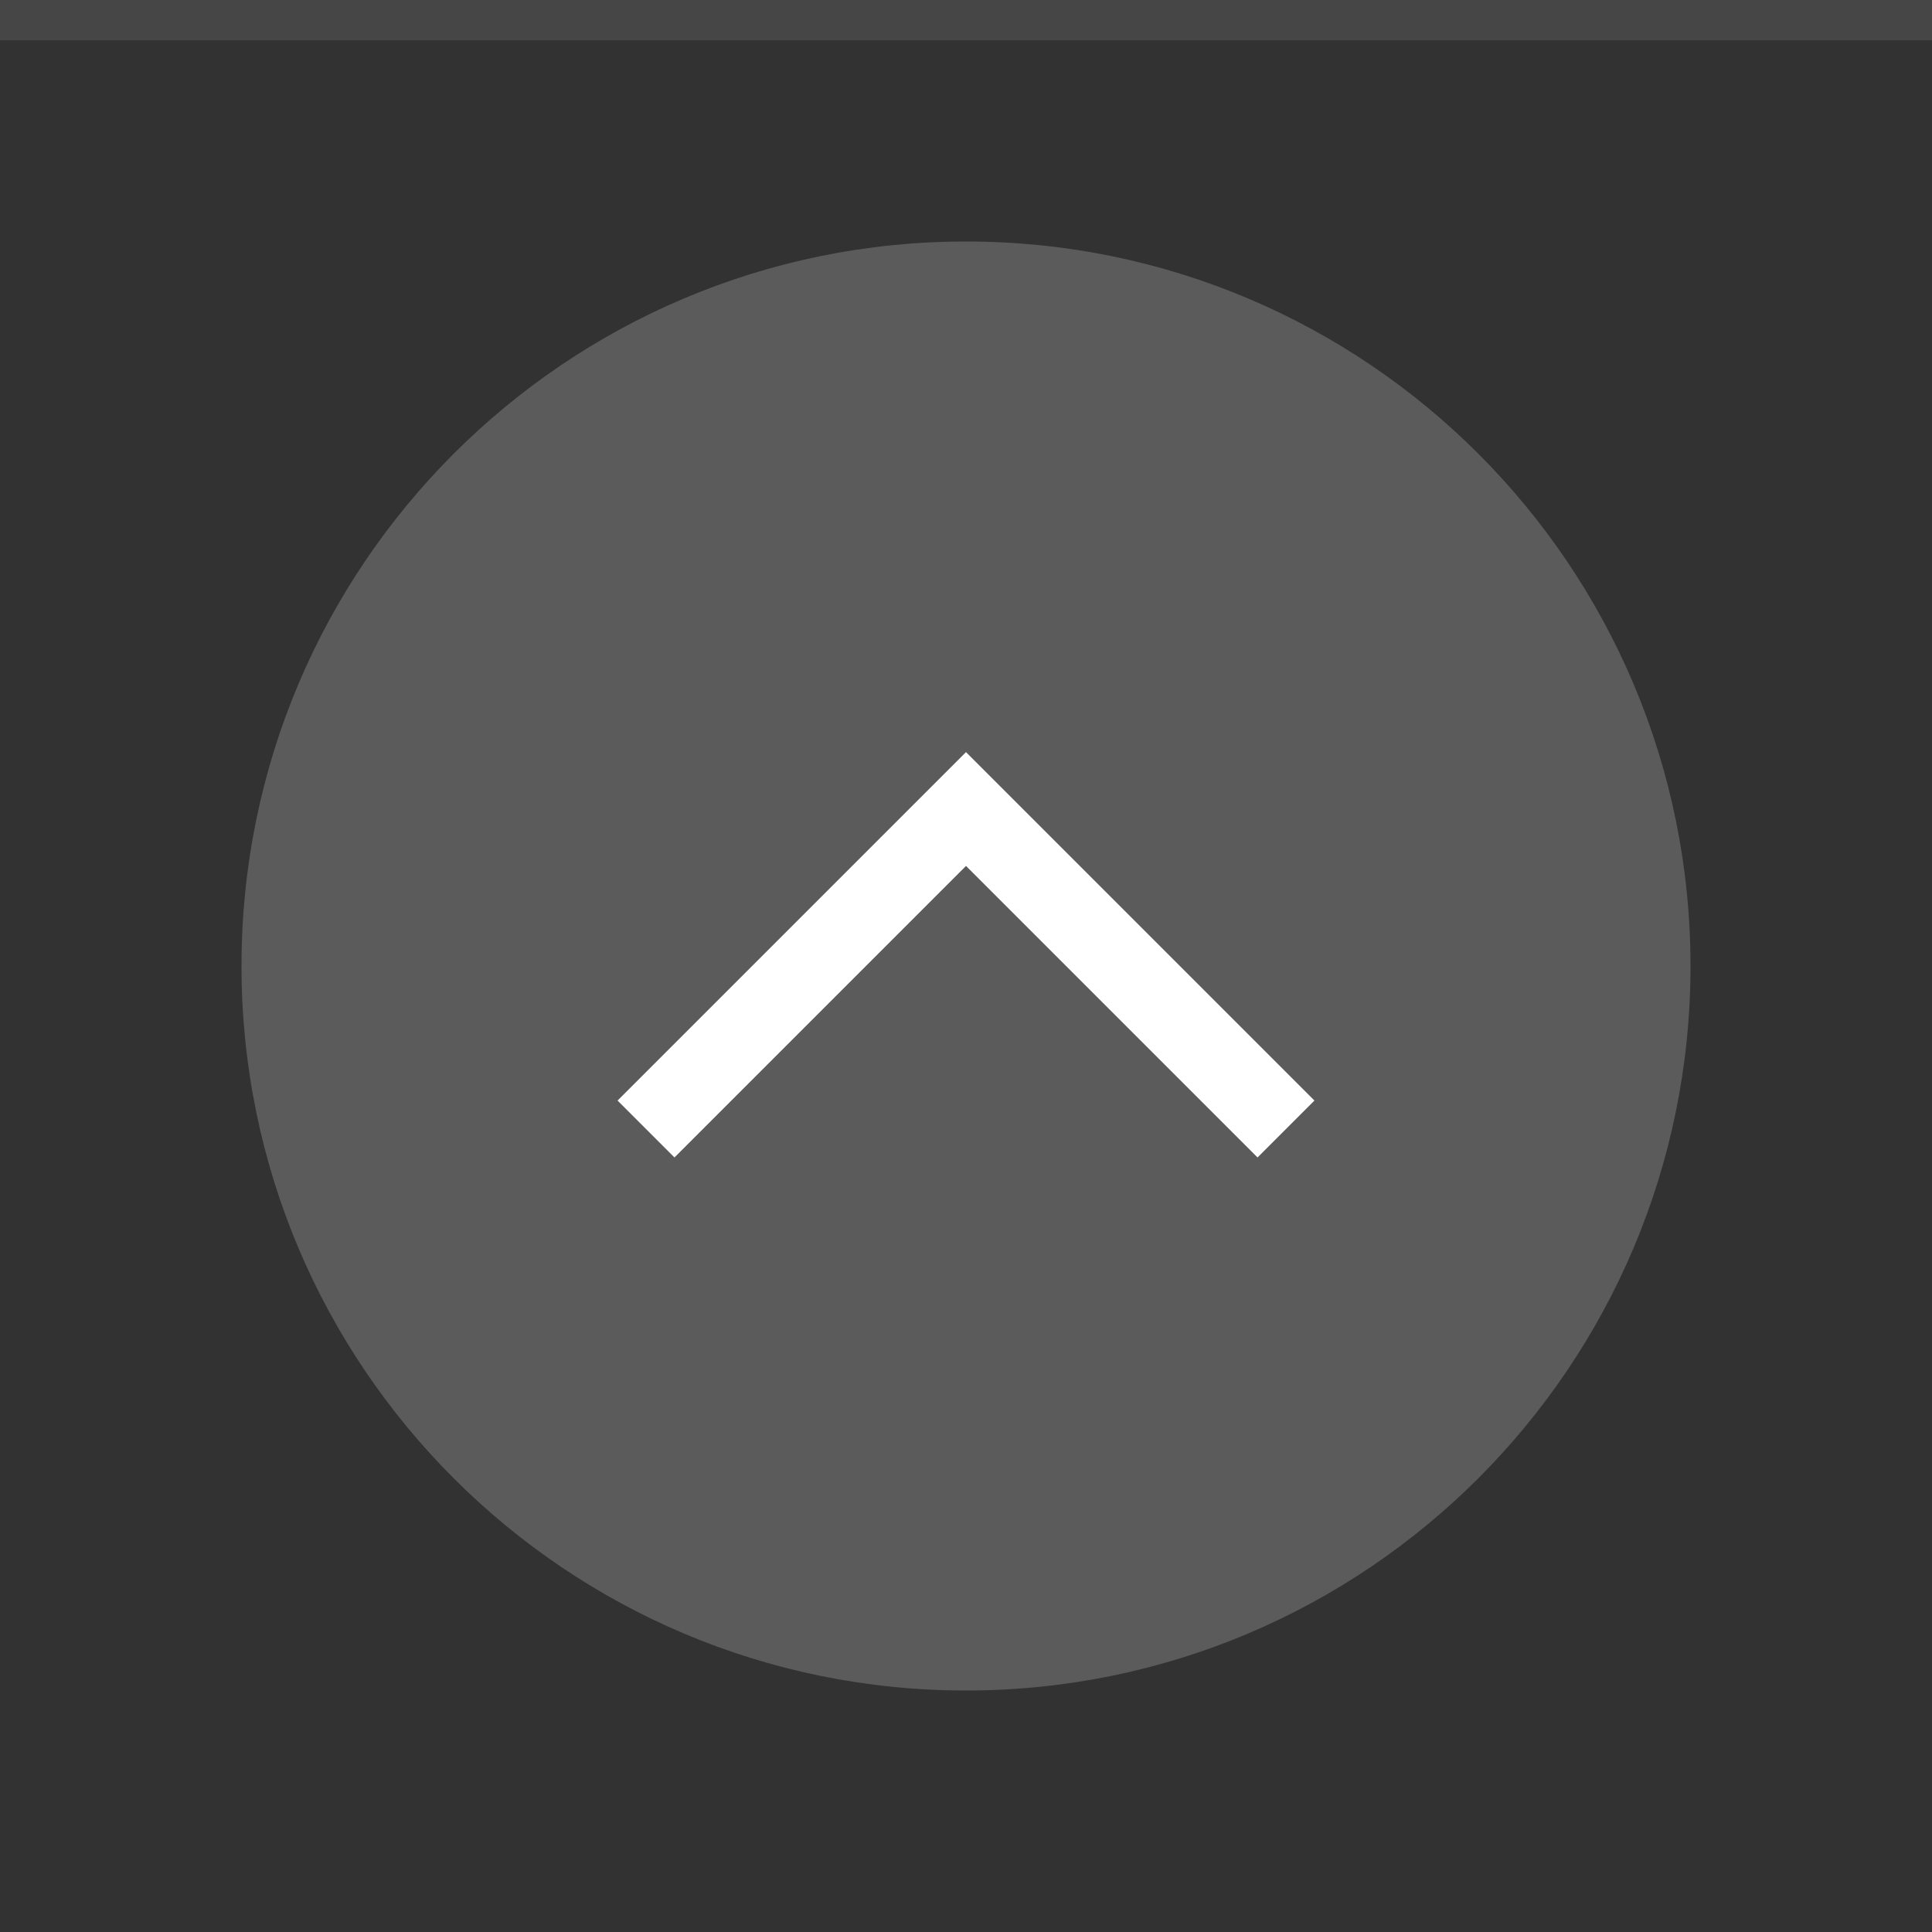
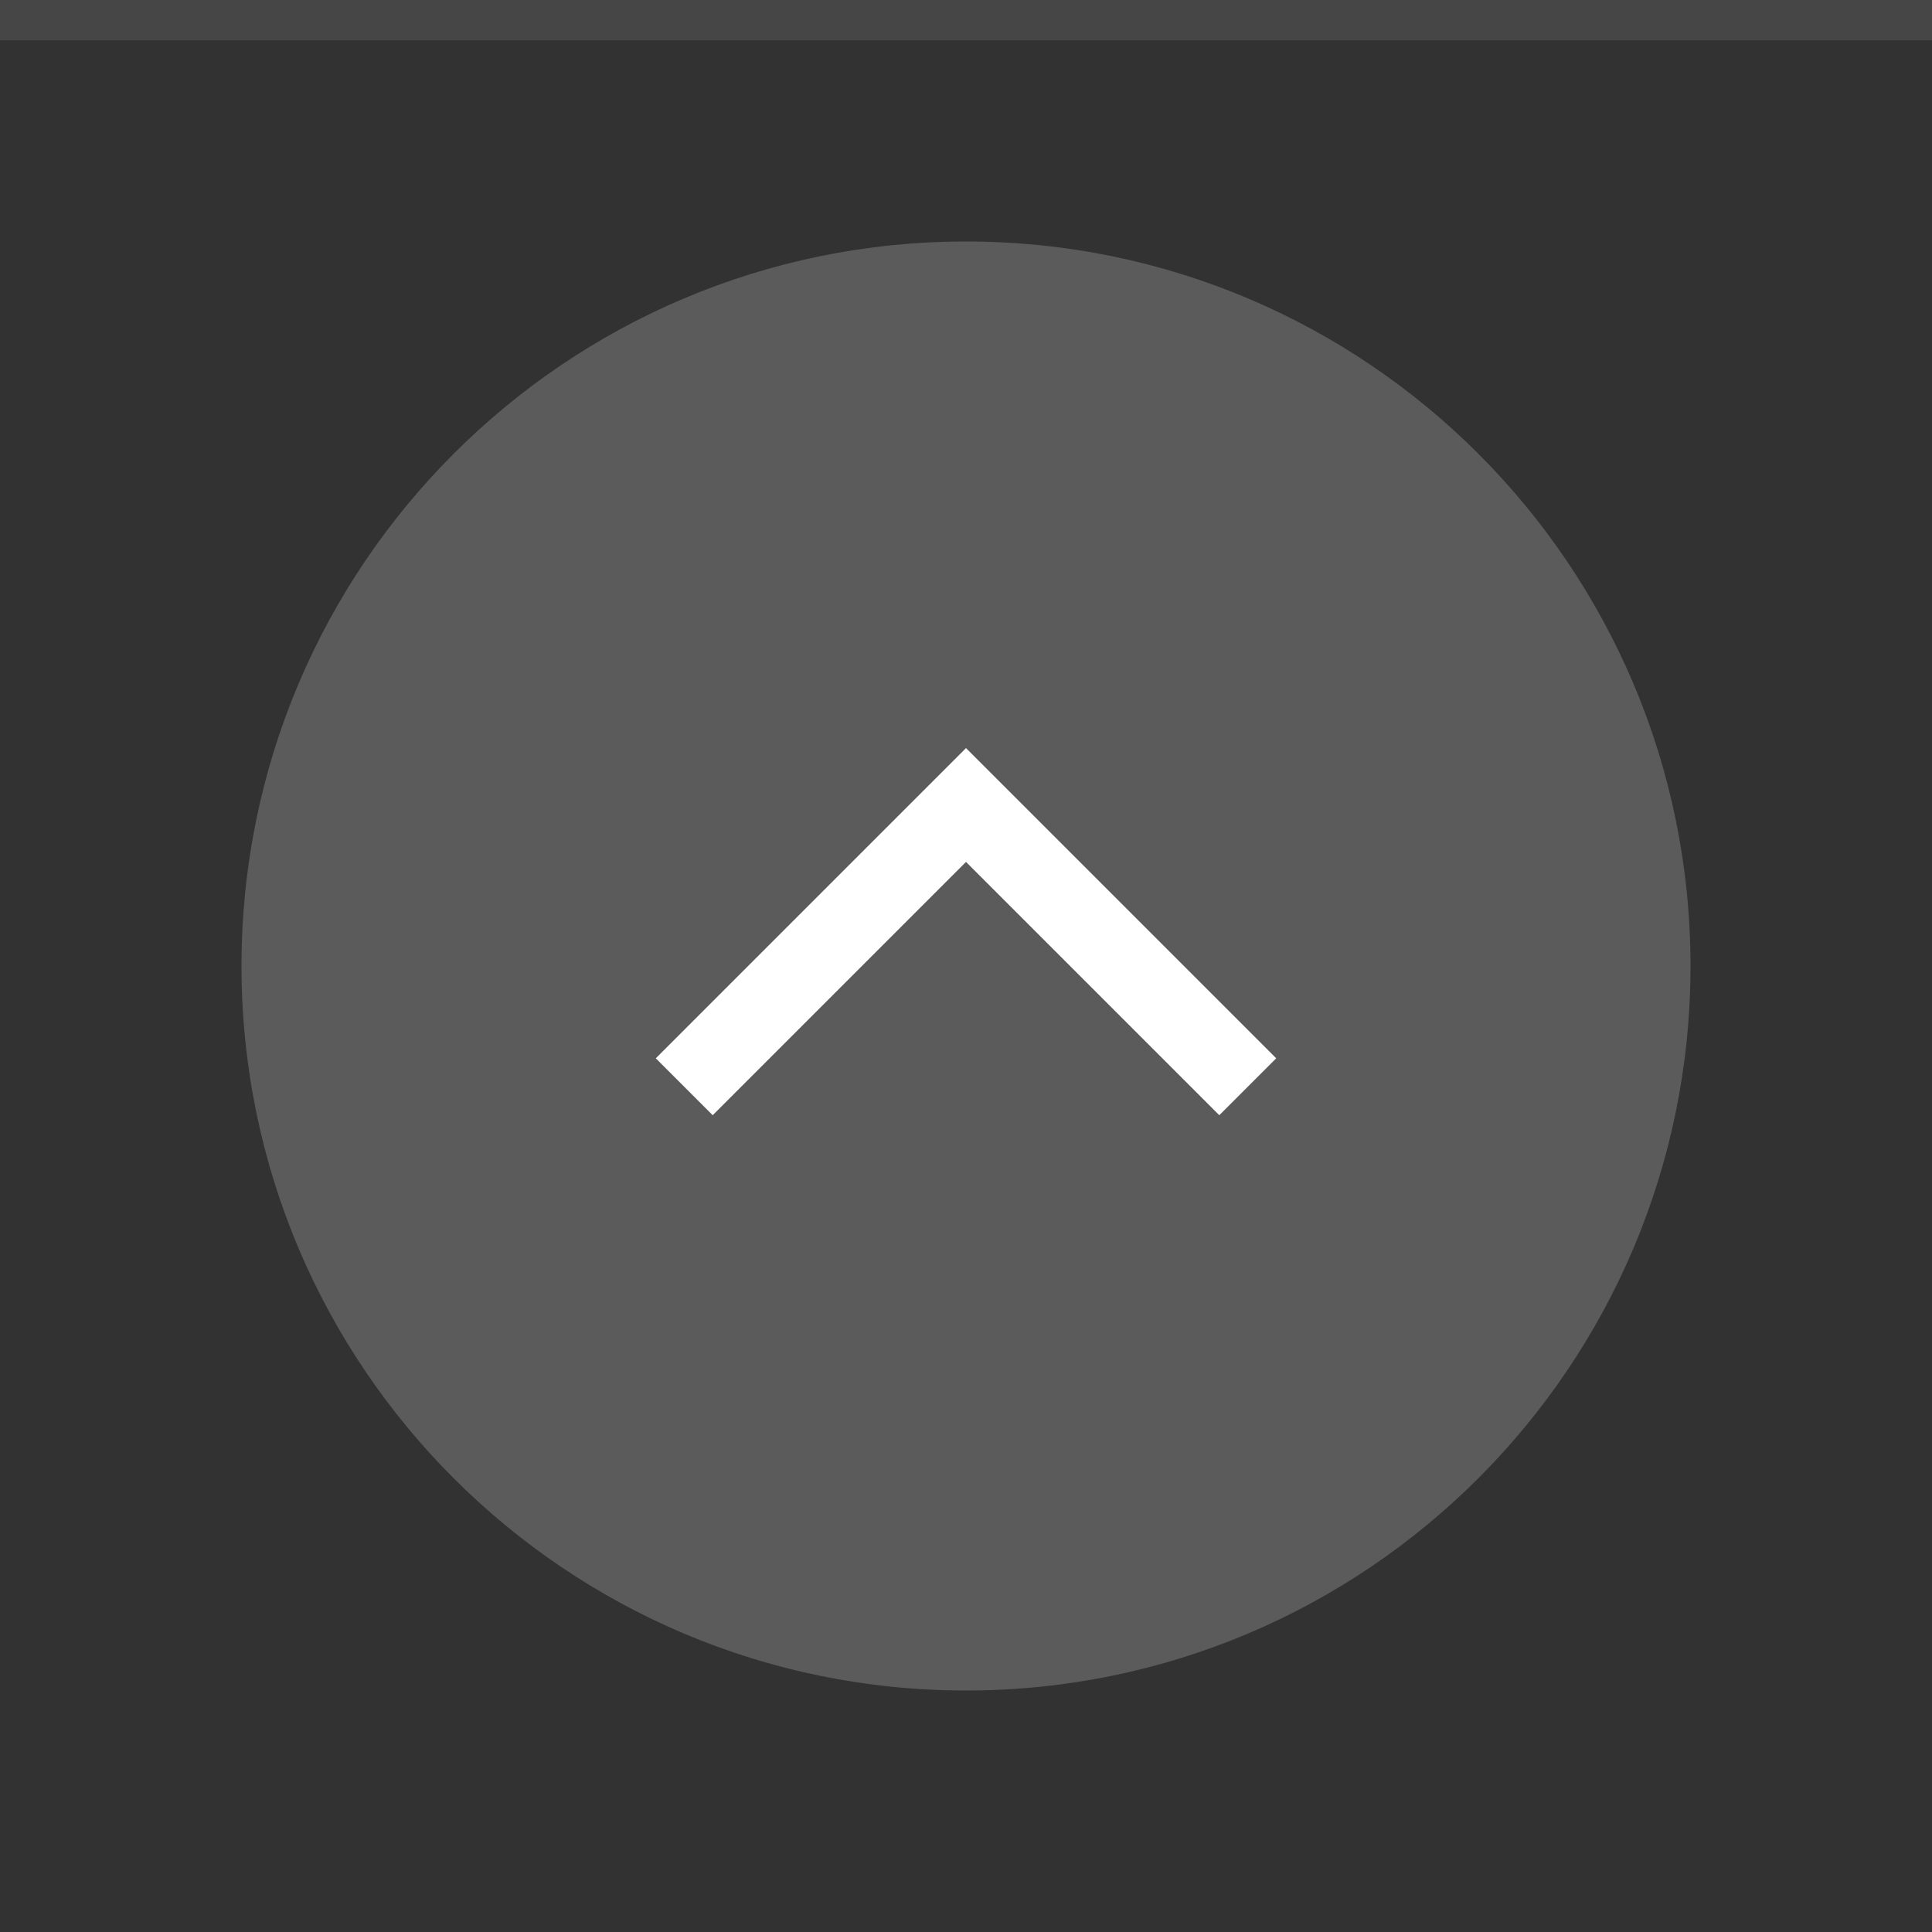
<svg xmlns="http://www.w3.org/2000/svg" width="48" height="48" viewBox="0 0 48 48">
  <rect width="48" height="48" fill="#323232" />
  <rect width="48" height="1" fill="#FFFFFF" fill-opacity="0.1" />
-   <g transform="scale(1.5)" fill="#FFFFFF">
-     <circle cx="16" cy="16" r="12" opacity="0.2" />
-     <path d="M10.7 18.7 16 13.4l5.3 5.3" fill="none" stroke="#FFFFFF" stroke-width="1.333" />
+   <g fill="#FFFFFF">
+     <circle cx="24" cy="24" r="18" opacity="0.2" />
+     <path d="M17 27 24 20l7 7" fill="none" stroke="#FFFFFF" stroke-width="2" />
  </g>
</svg>
